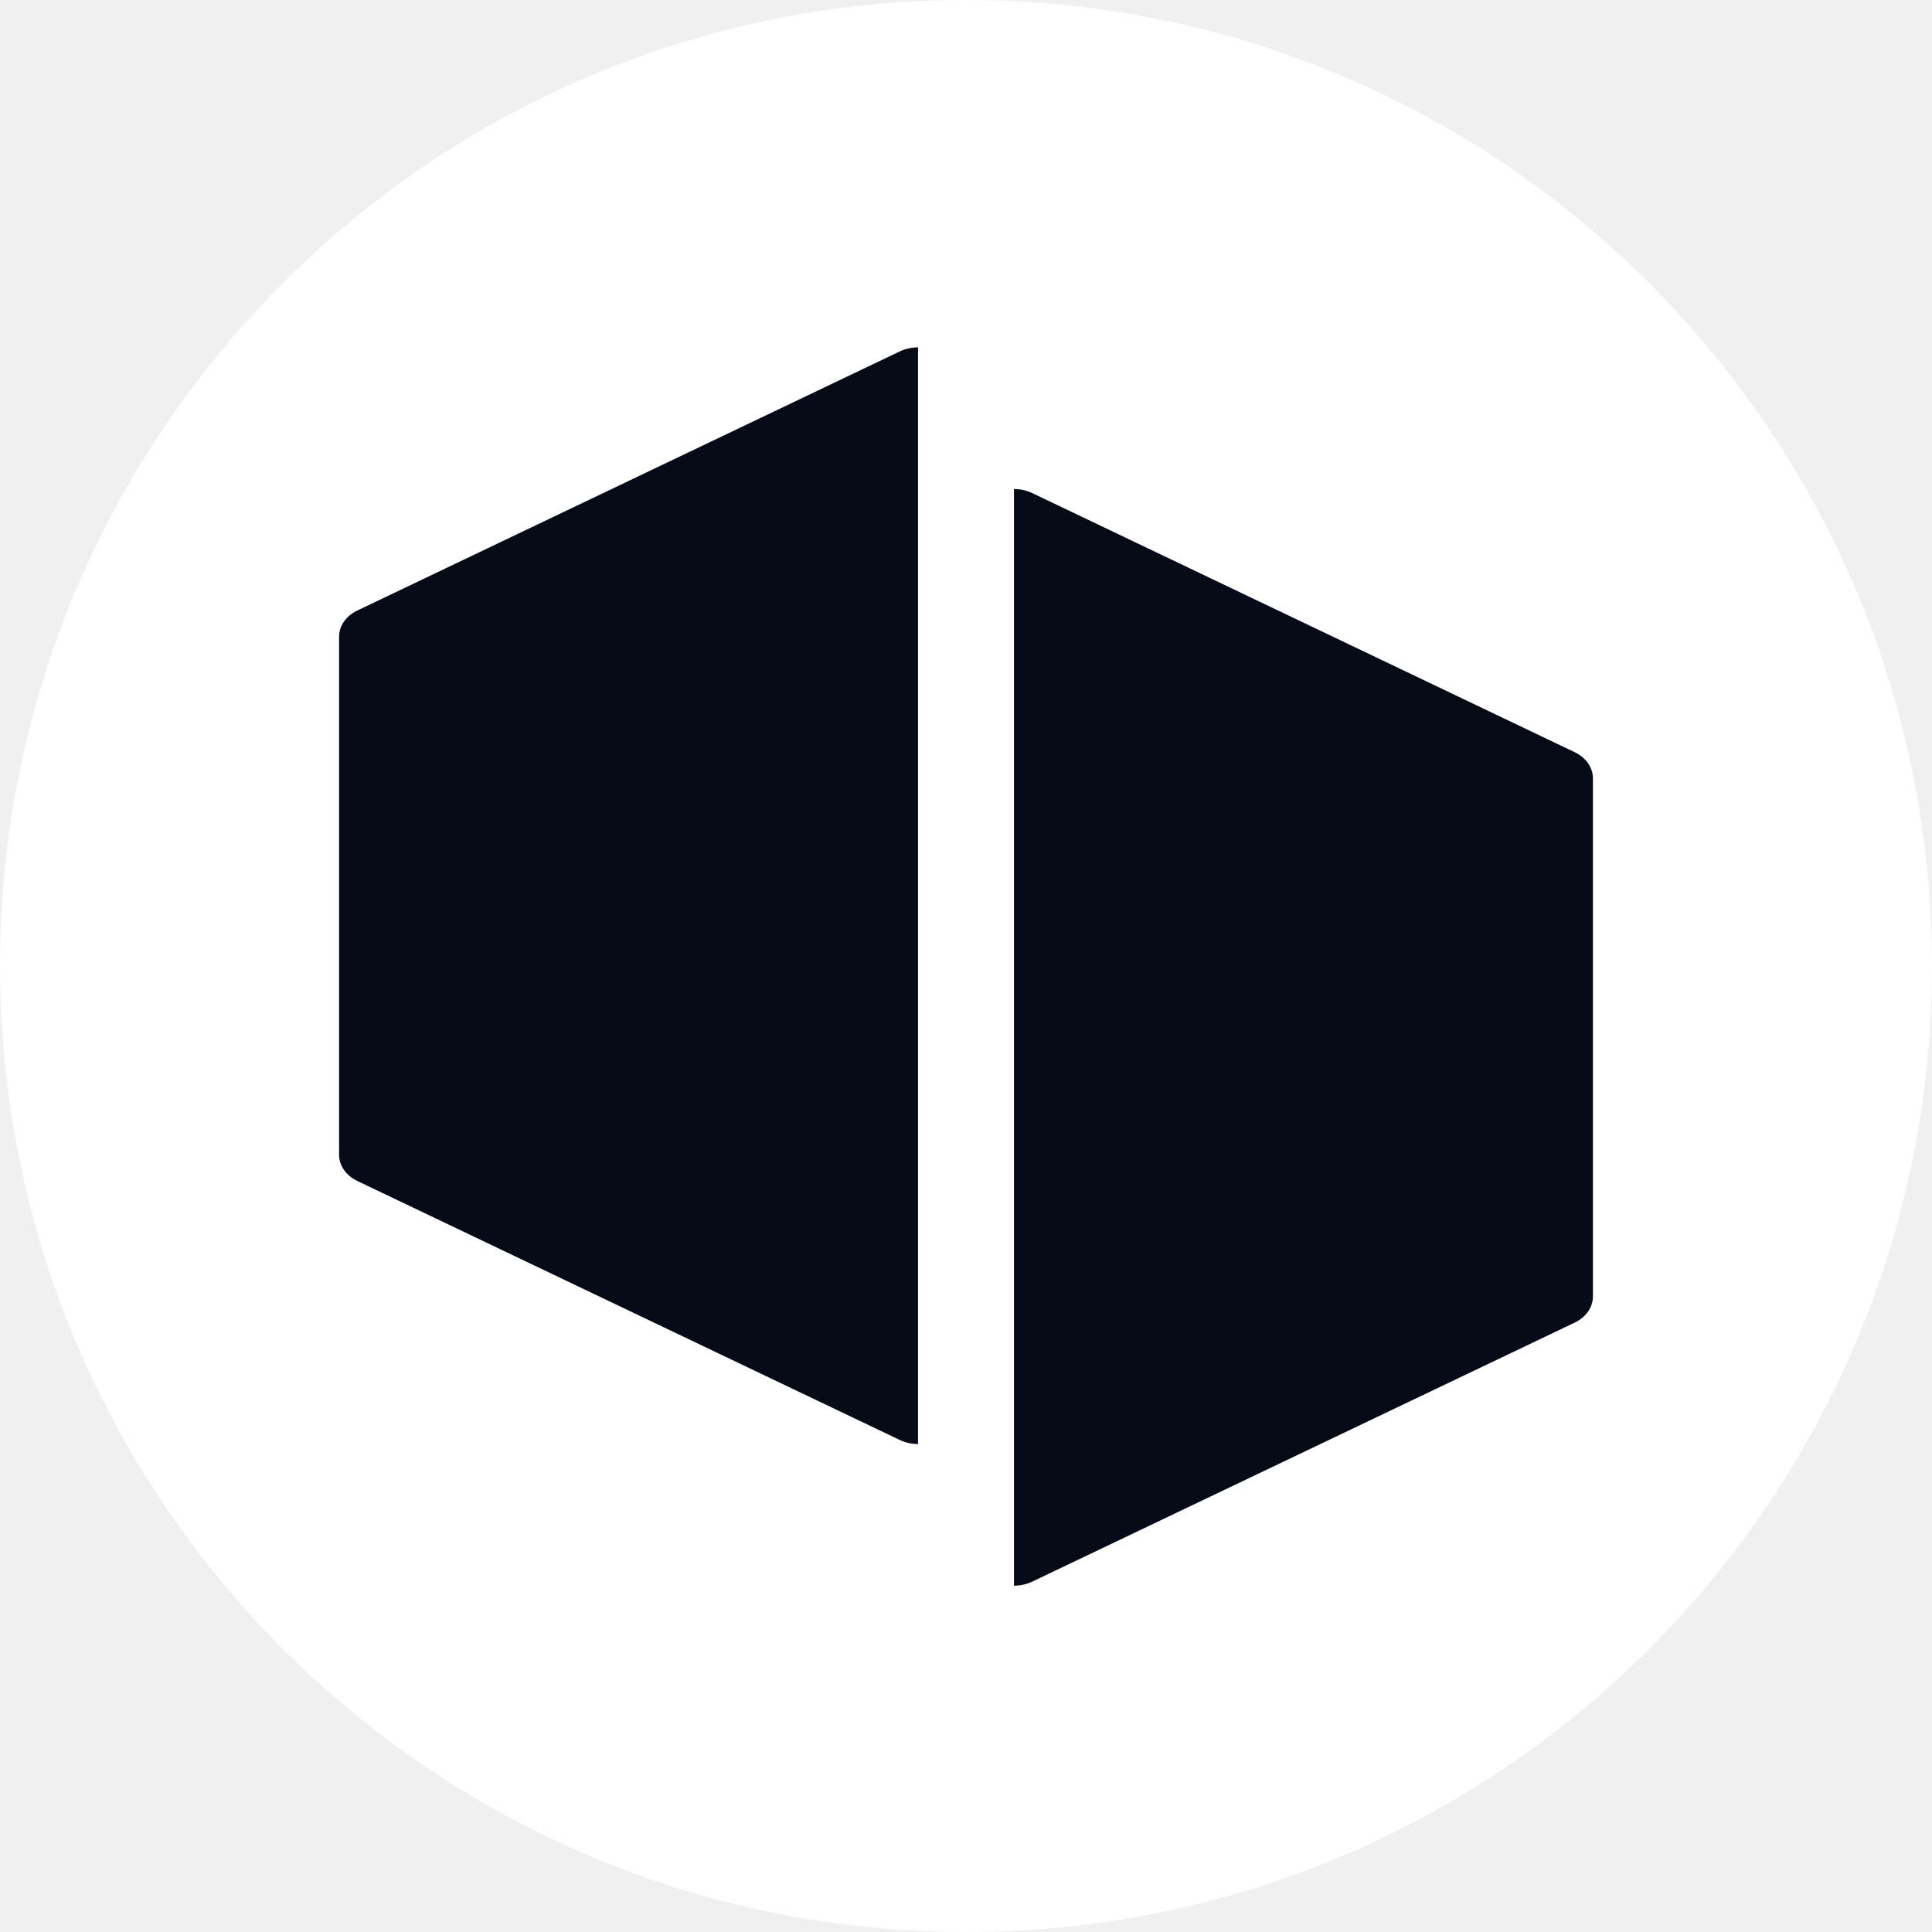
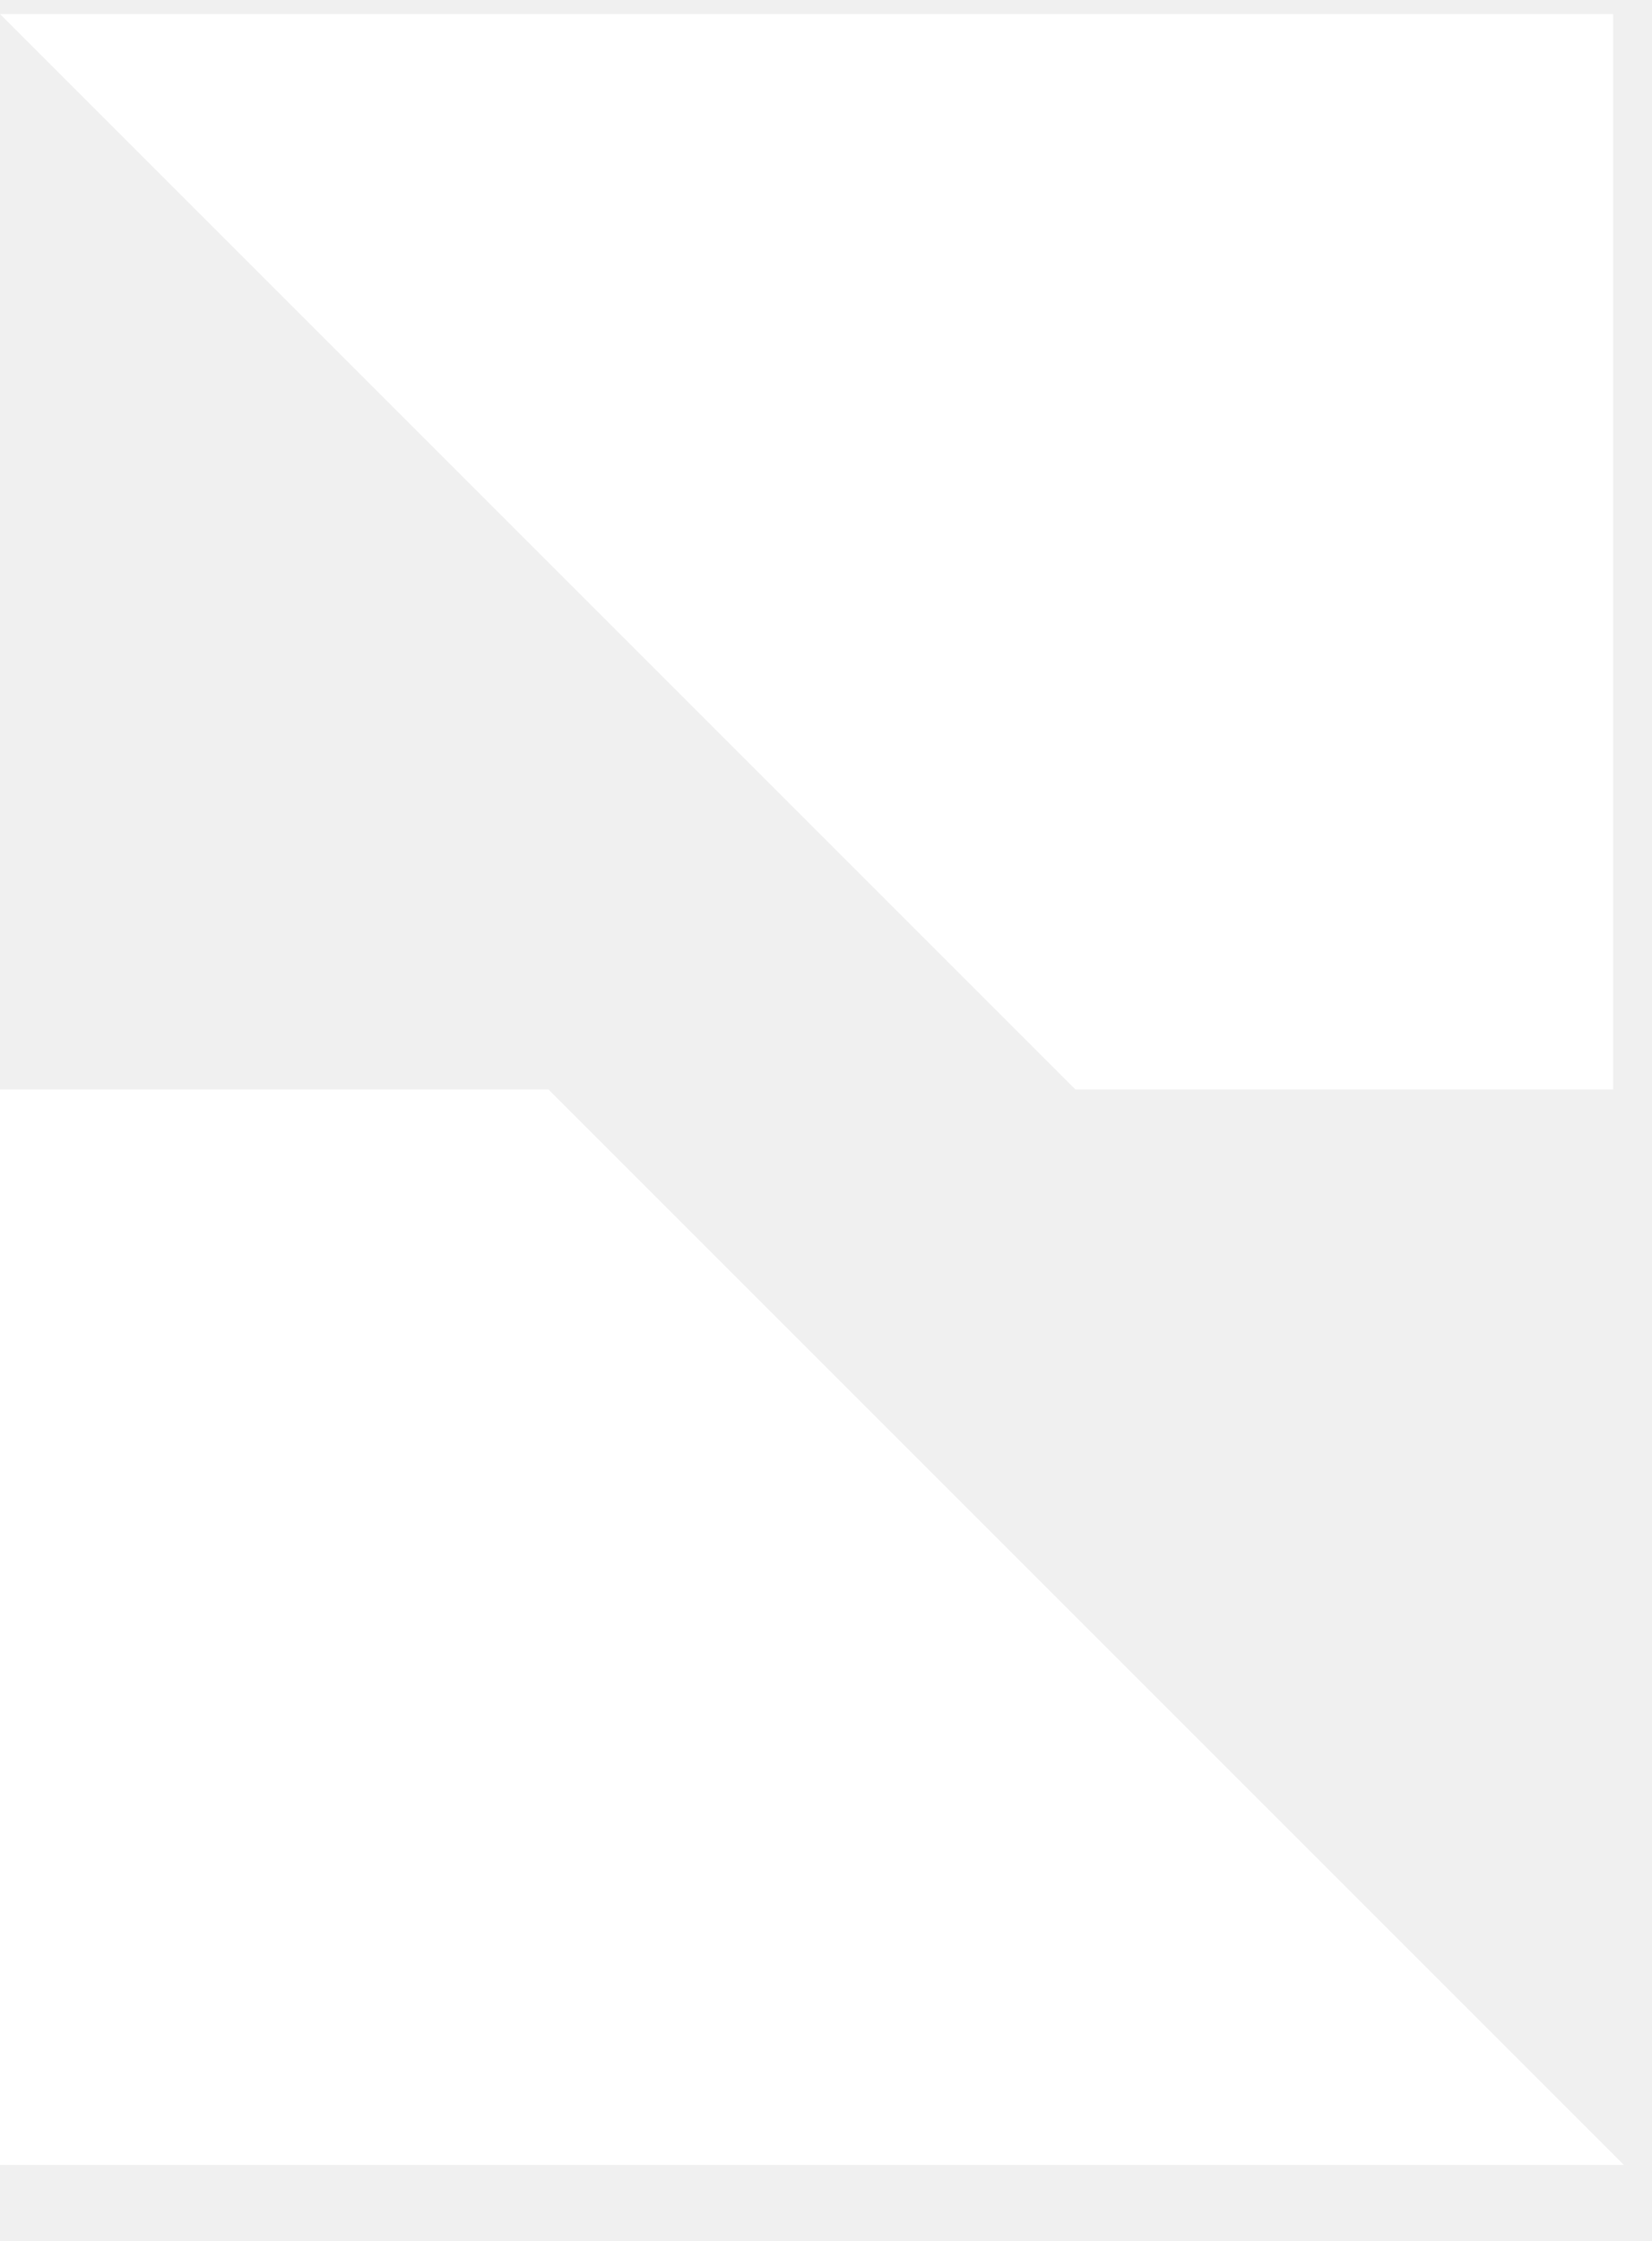
- <svg xmlns="http://www.w3.org/2000/svg" width="1168" height="1168" viewBox="0 0 1168 1168" fill="none">
-   <circle cx="584" cy="584" r="584" fill="white" />
-   <path d="M624.022 298.084C620.671 296.483 616.87 295.641 613 295.641V958.635C616.87 958.635 620.671 957.793 624.022 956.192L951.978 799.605C955.331 798.004 958.115 795.7 960.05 792.925C961.985 790.151 963.002 787.004 963 783.801V470.536C963.002 467.333 961.985 464.186 960.05 461.411C958.115 458.637 955.331 456.333 951.978 454.731L624.022 298.084Z" fill="#070B17" />
-   <path d="M543.978 212.443C547.329 210.843 551.13 210 555 210V872.995C551.13 872.995 547.329 872.152 543.978 870.551L216.022 713.965C212.669 712.363 209.885 710.059 207.95 707.285C206.015 704.51 204.997 701.363 205 698.16V384.895C204.997 381.692 206.015 378.545 207.95 375.771C209.885 372.996 212.669 370.692 216.022 369.091L543.978 212.443Z" fill="#070B17" />
+ <svg xmlns="http://www.w3.org/2000/svg" width="14" height="19" viewBox="0 0 14 19" fill="none">
+   <g id="Group 8">
+     <path id="Vector 15" d="M4.65 9.237H0V18.355H13.768L4.65 9.237Z" fill="white" fill-opacity="1" />
+     <path id="Vector 14" d="M9.118 9.237L0 0.119H13.677V9.237H9.118Z" fill="white" fill-opacity="1" />
+   </g>
</svg>
